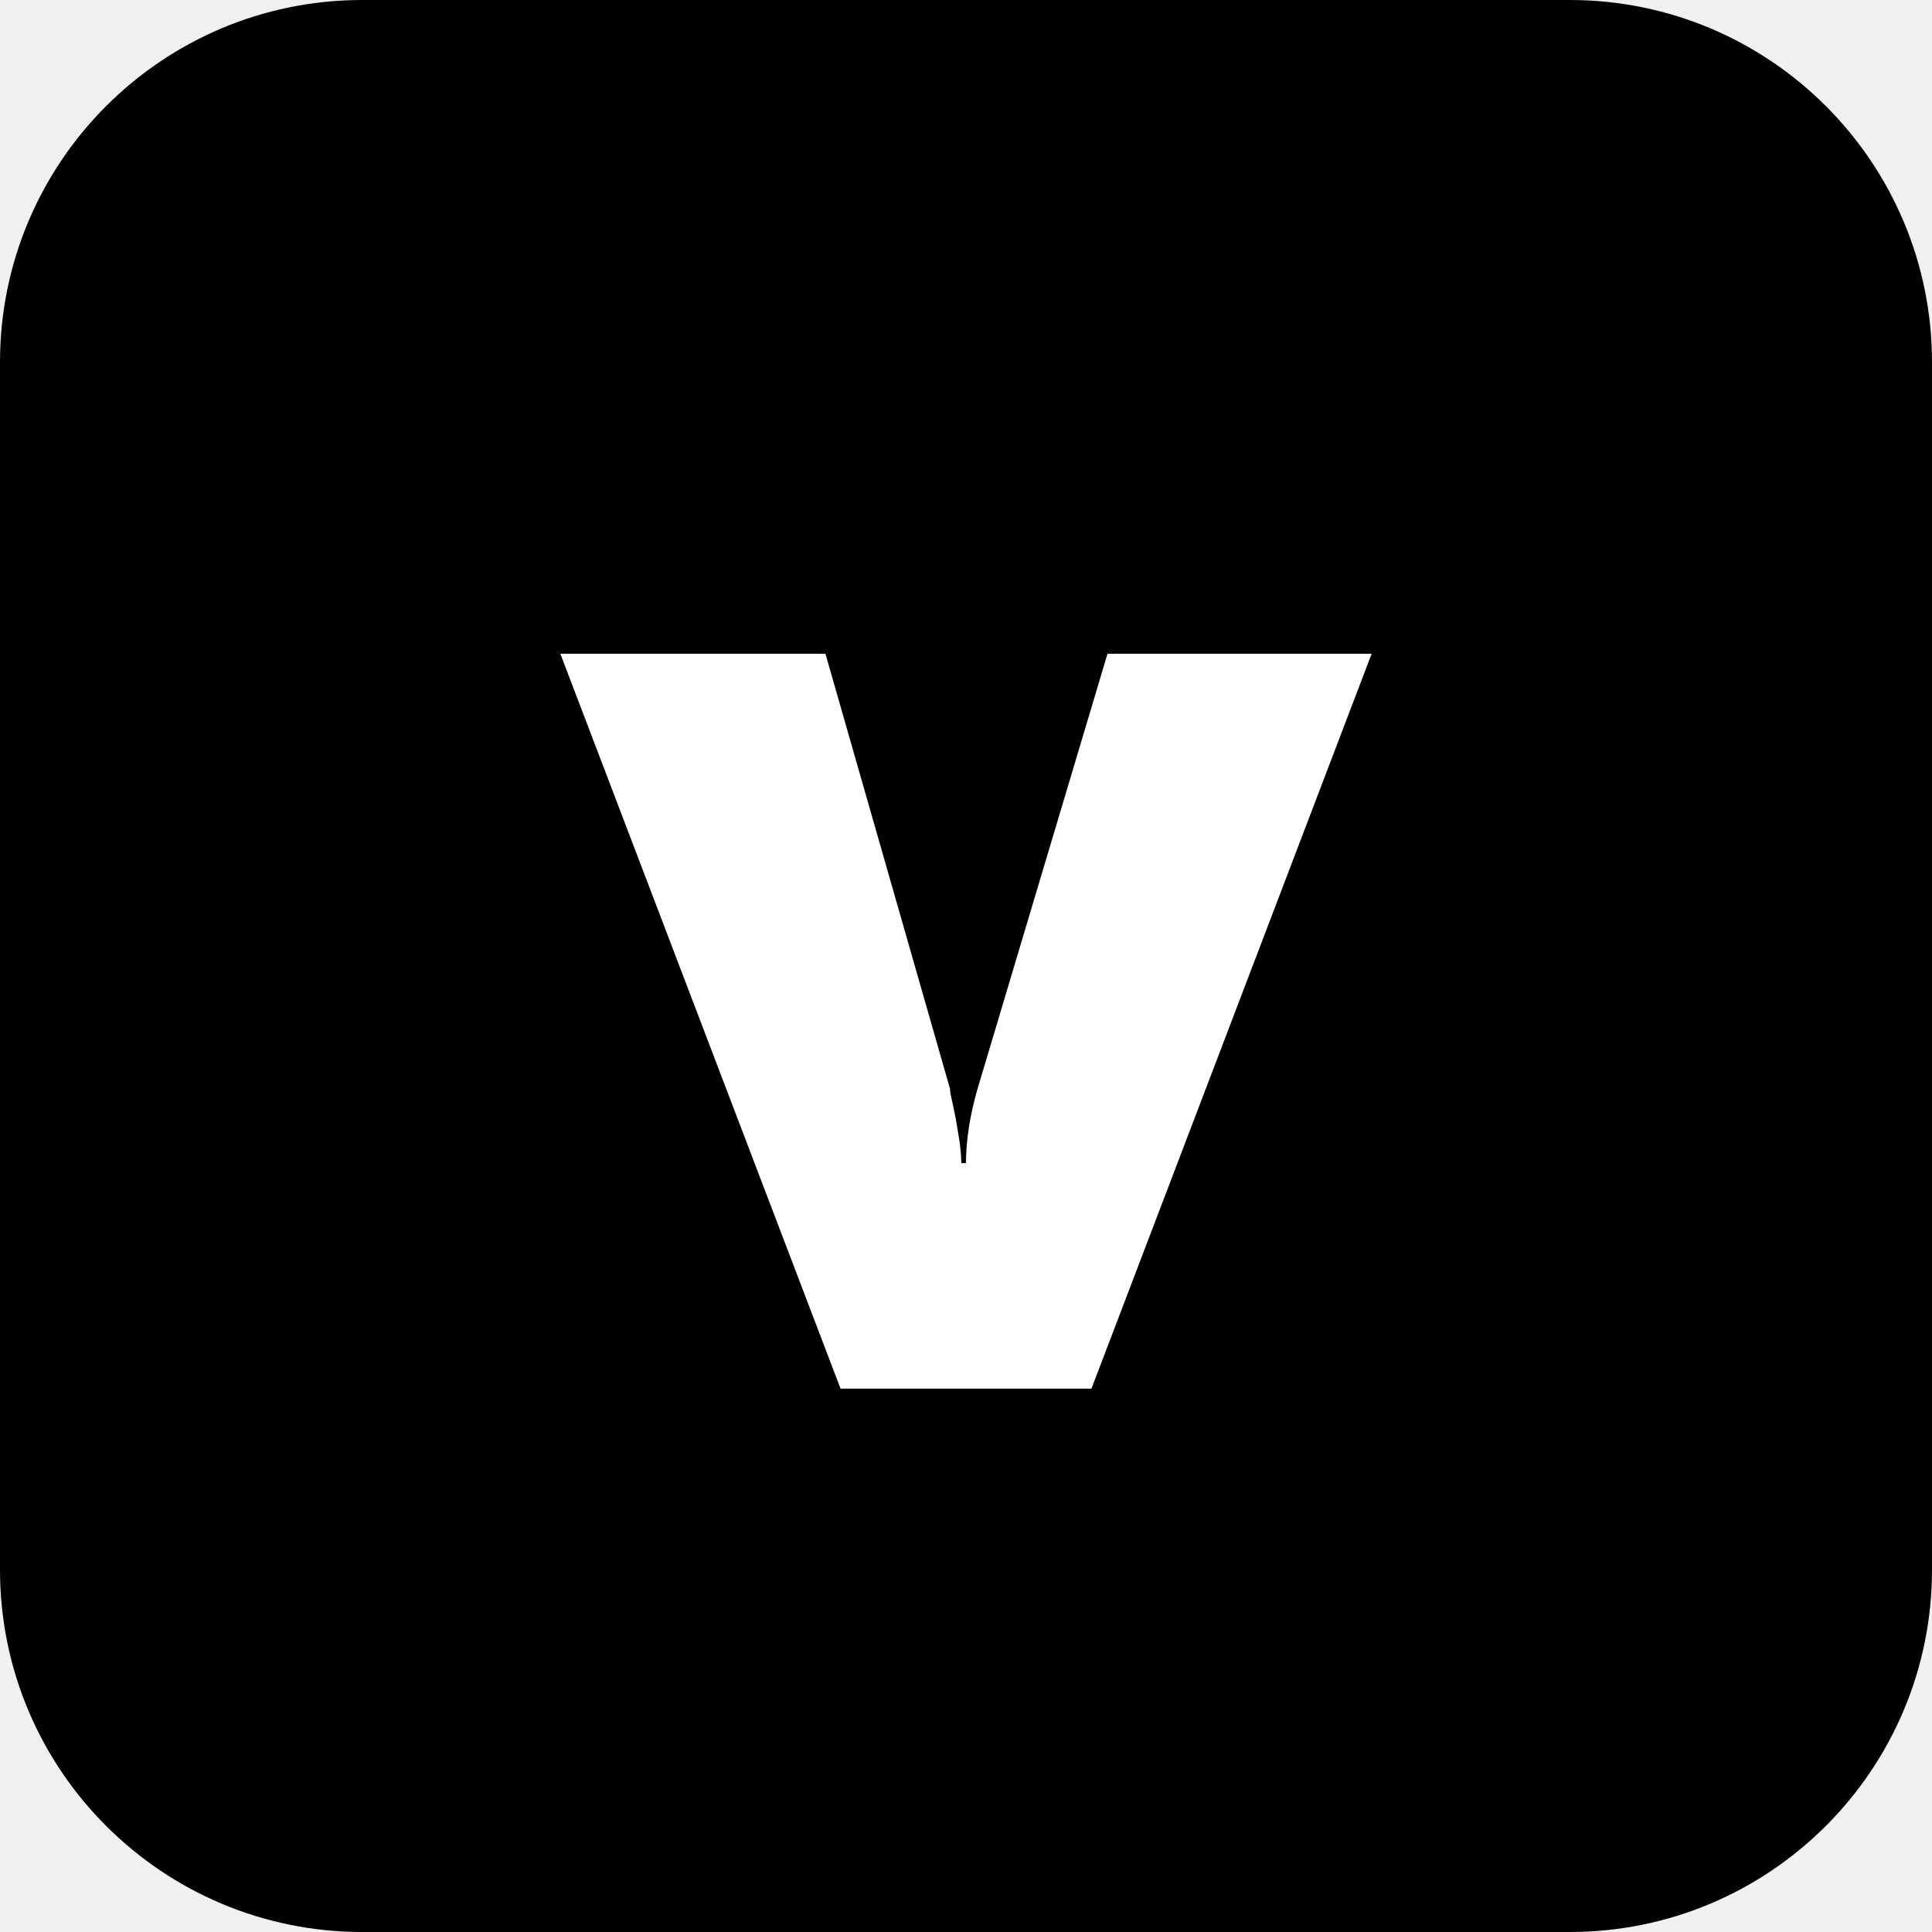
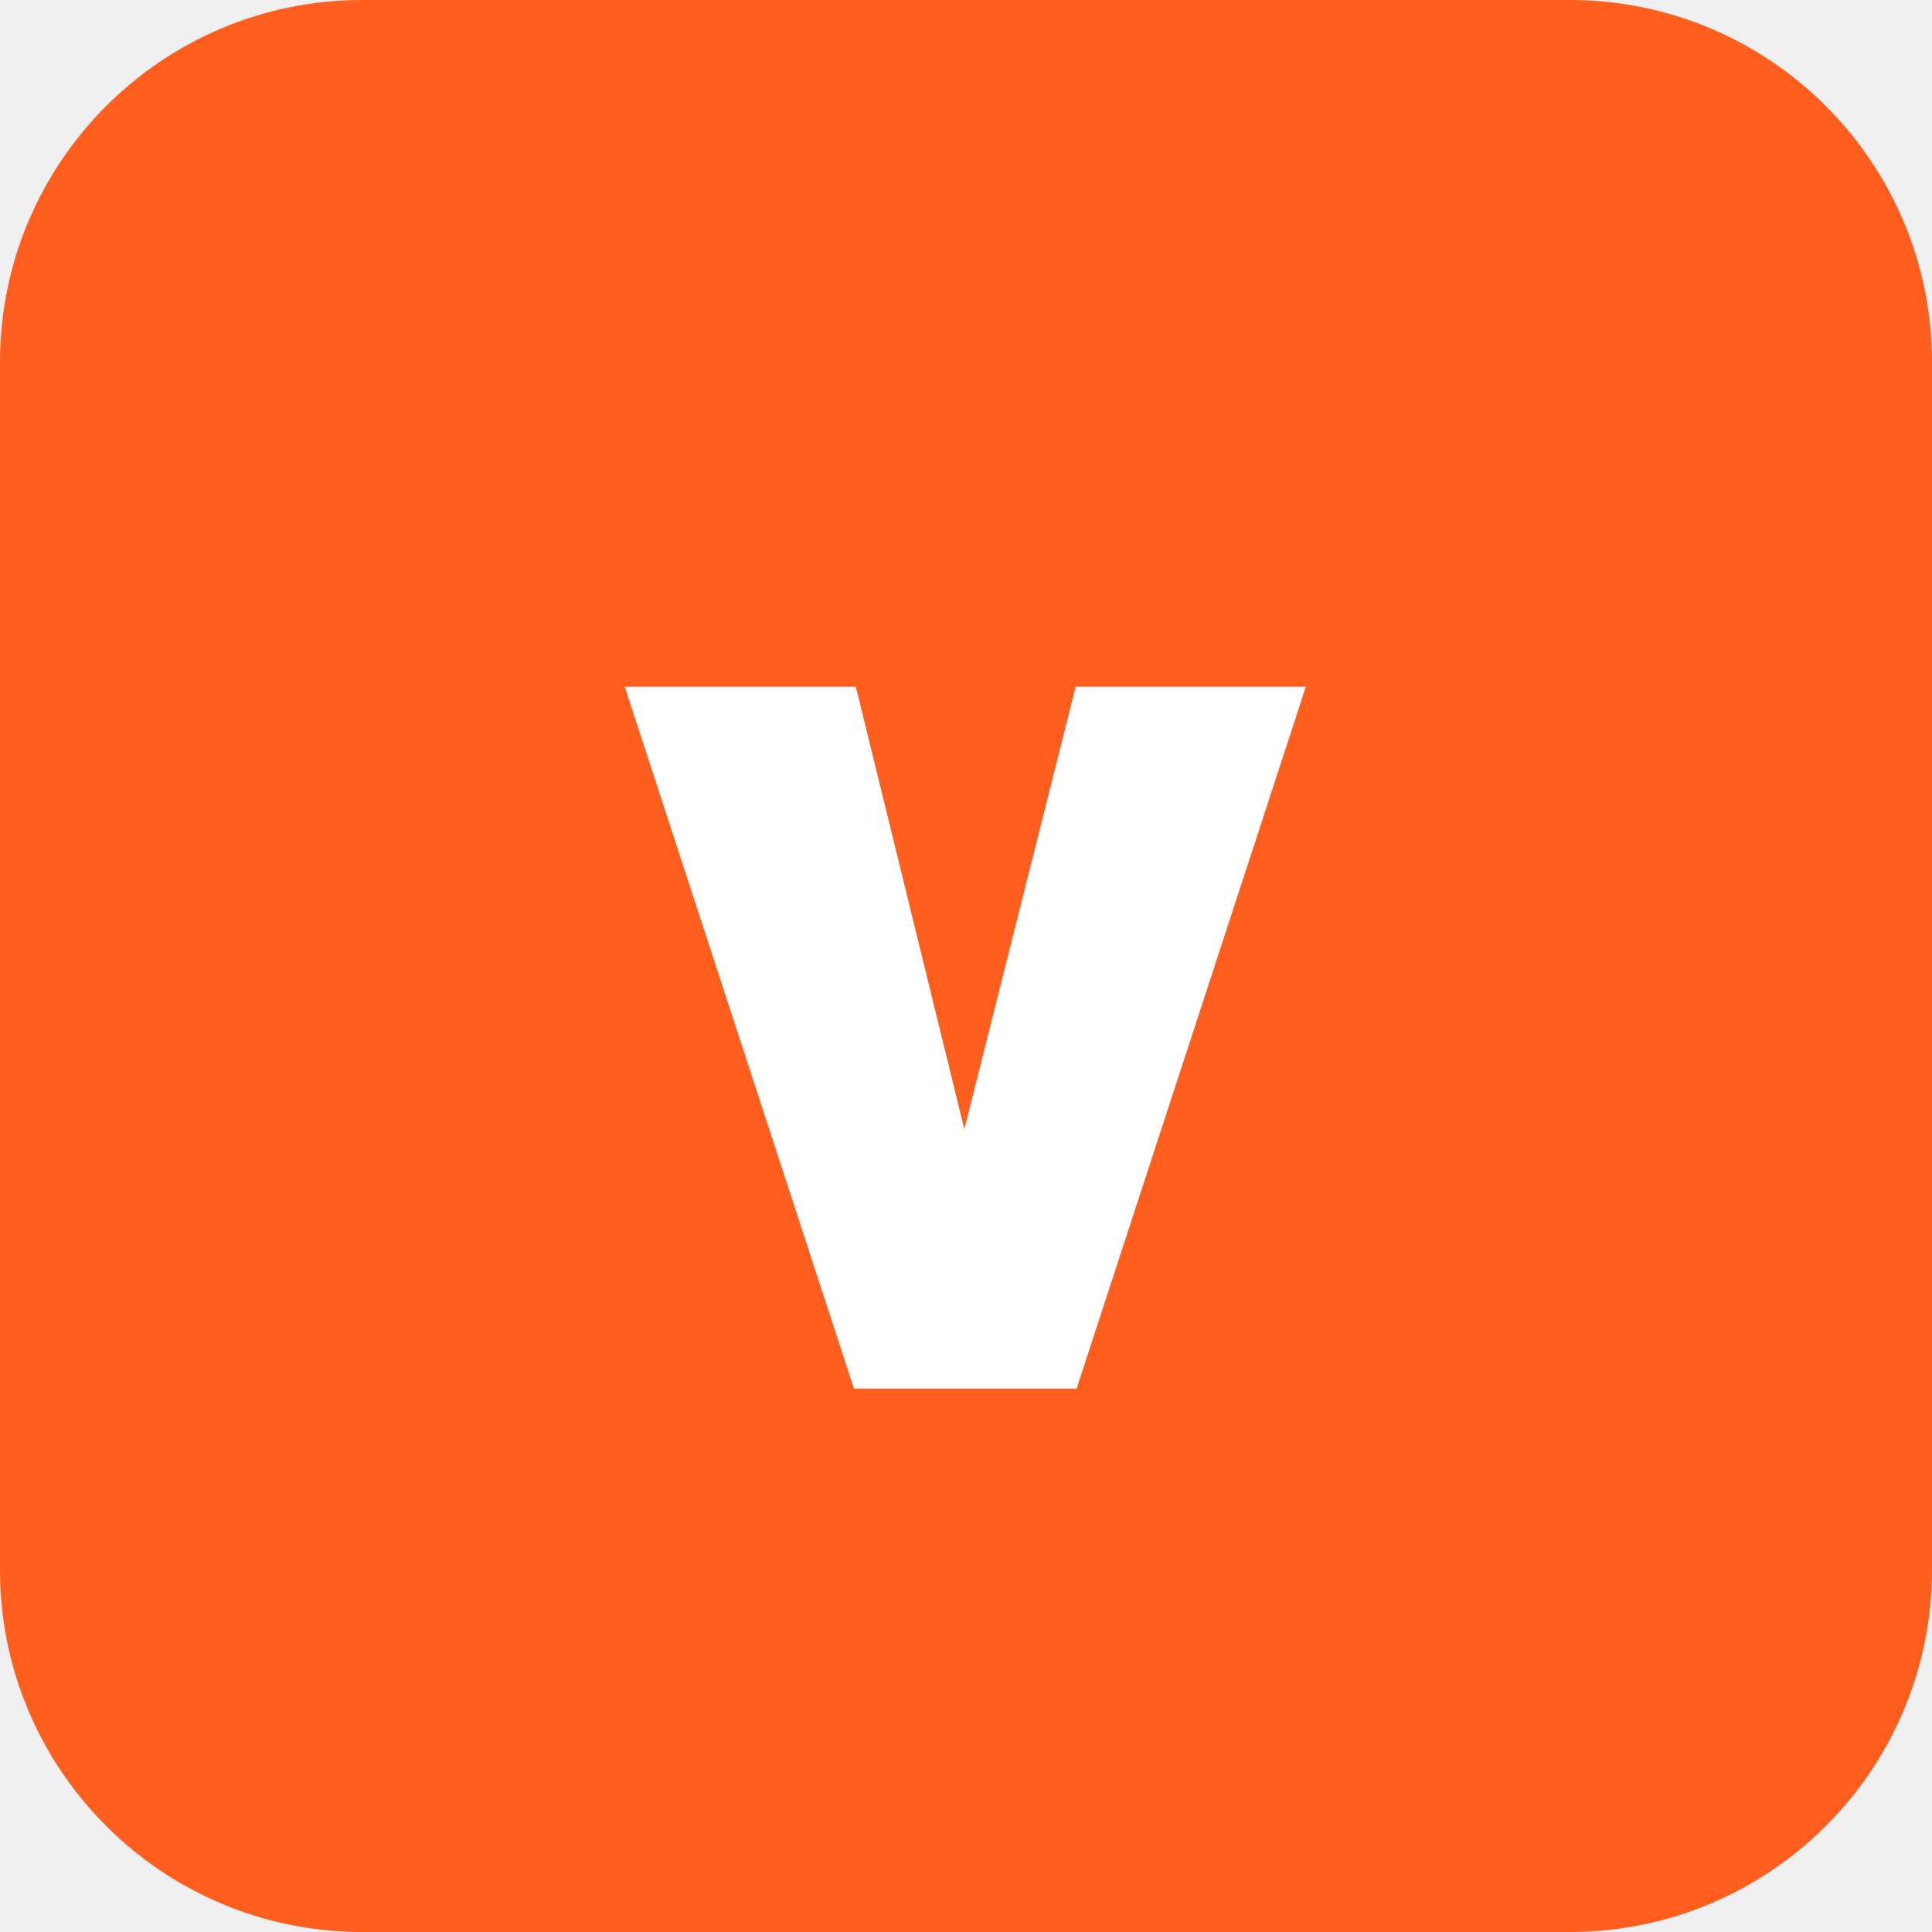
<svg xmlns="http://www.w3.org/2000/svg" viewBox="0 0 32 32">
-   <rect width="32" height="32" rx="6" fill="#000" />
-   <text x="16" y="23" font-family="'Open Sans',-apple-system,BlinkMacSystemFont,sans-serif" font-size="22" font-weight="800" text-anchor="middle" fill="#fff" letter-spacing="-0.05em">v</text>
+   <rect width="32" height="32" rx="6" fill="#ff5e1f" />
+   <text x="16" y="23" font-family="ui-sans-serif,system-ui,-apple-system,'Segoe UI',Roboto,sans-serif" font-size="22" font-weight="800" text-anchor="middle" fill="#fff" letter-spacing="-0.05em">v</text>
</svg>
